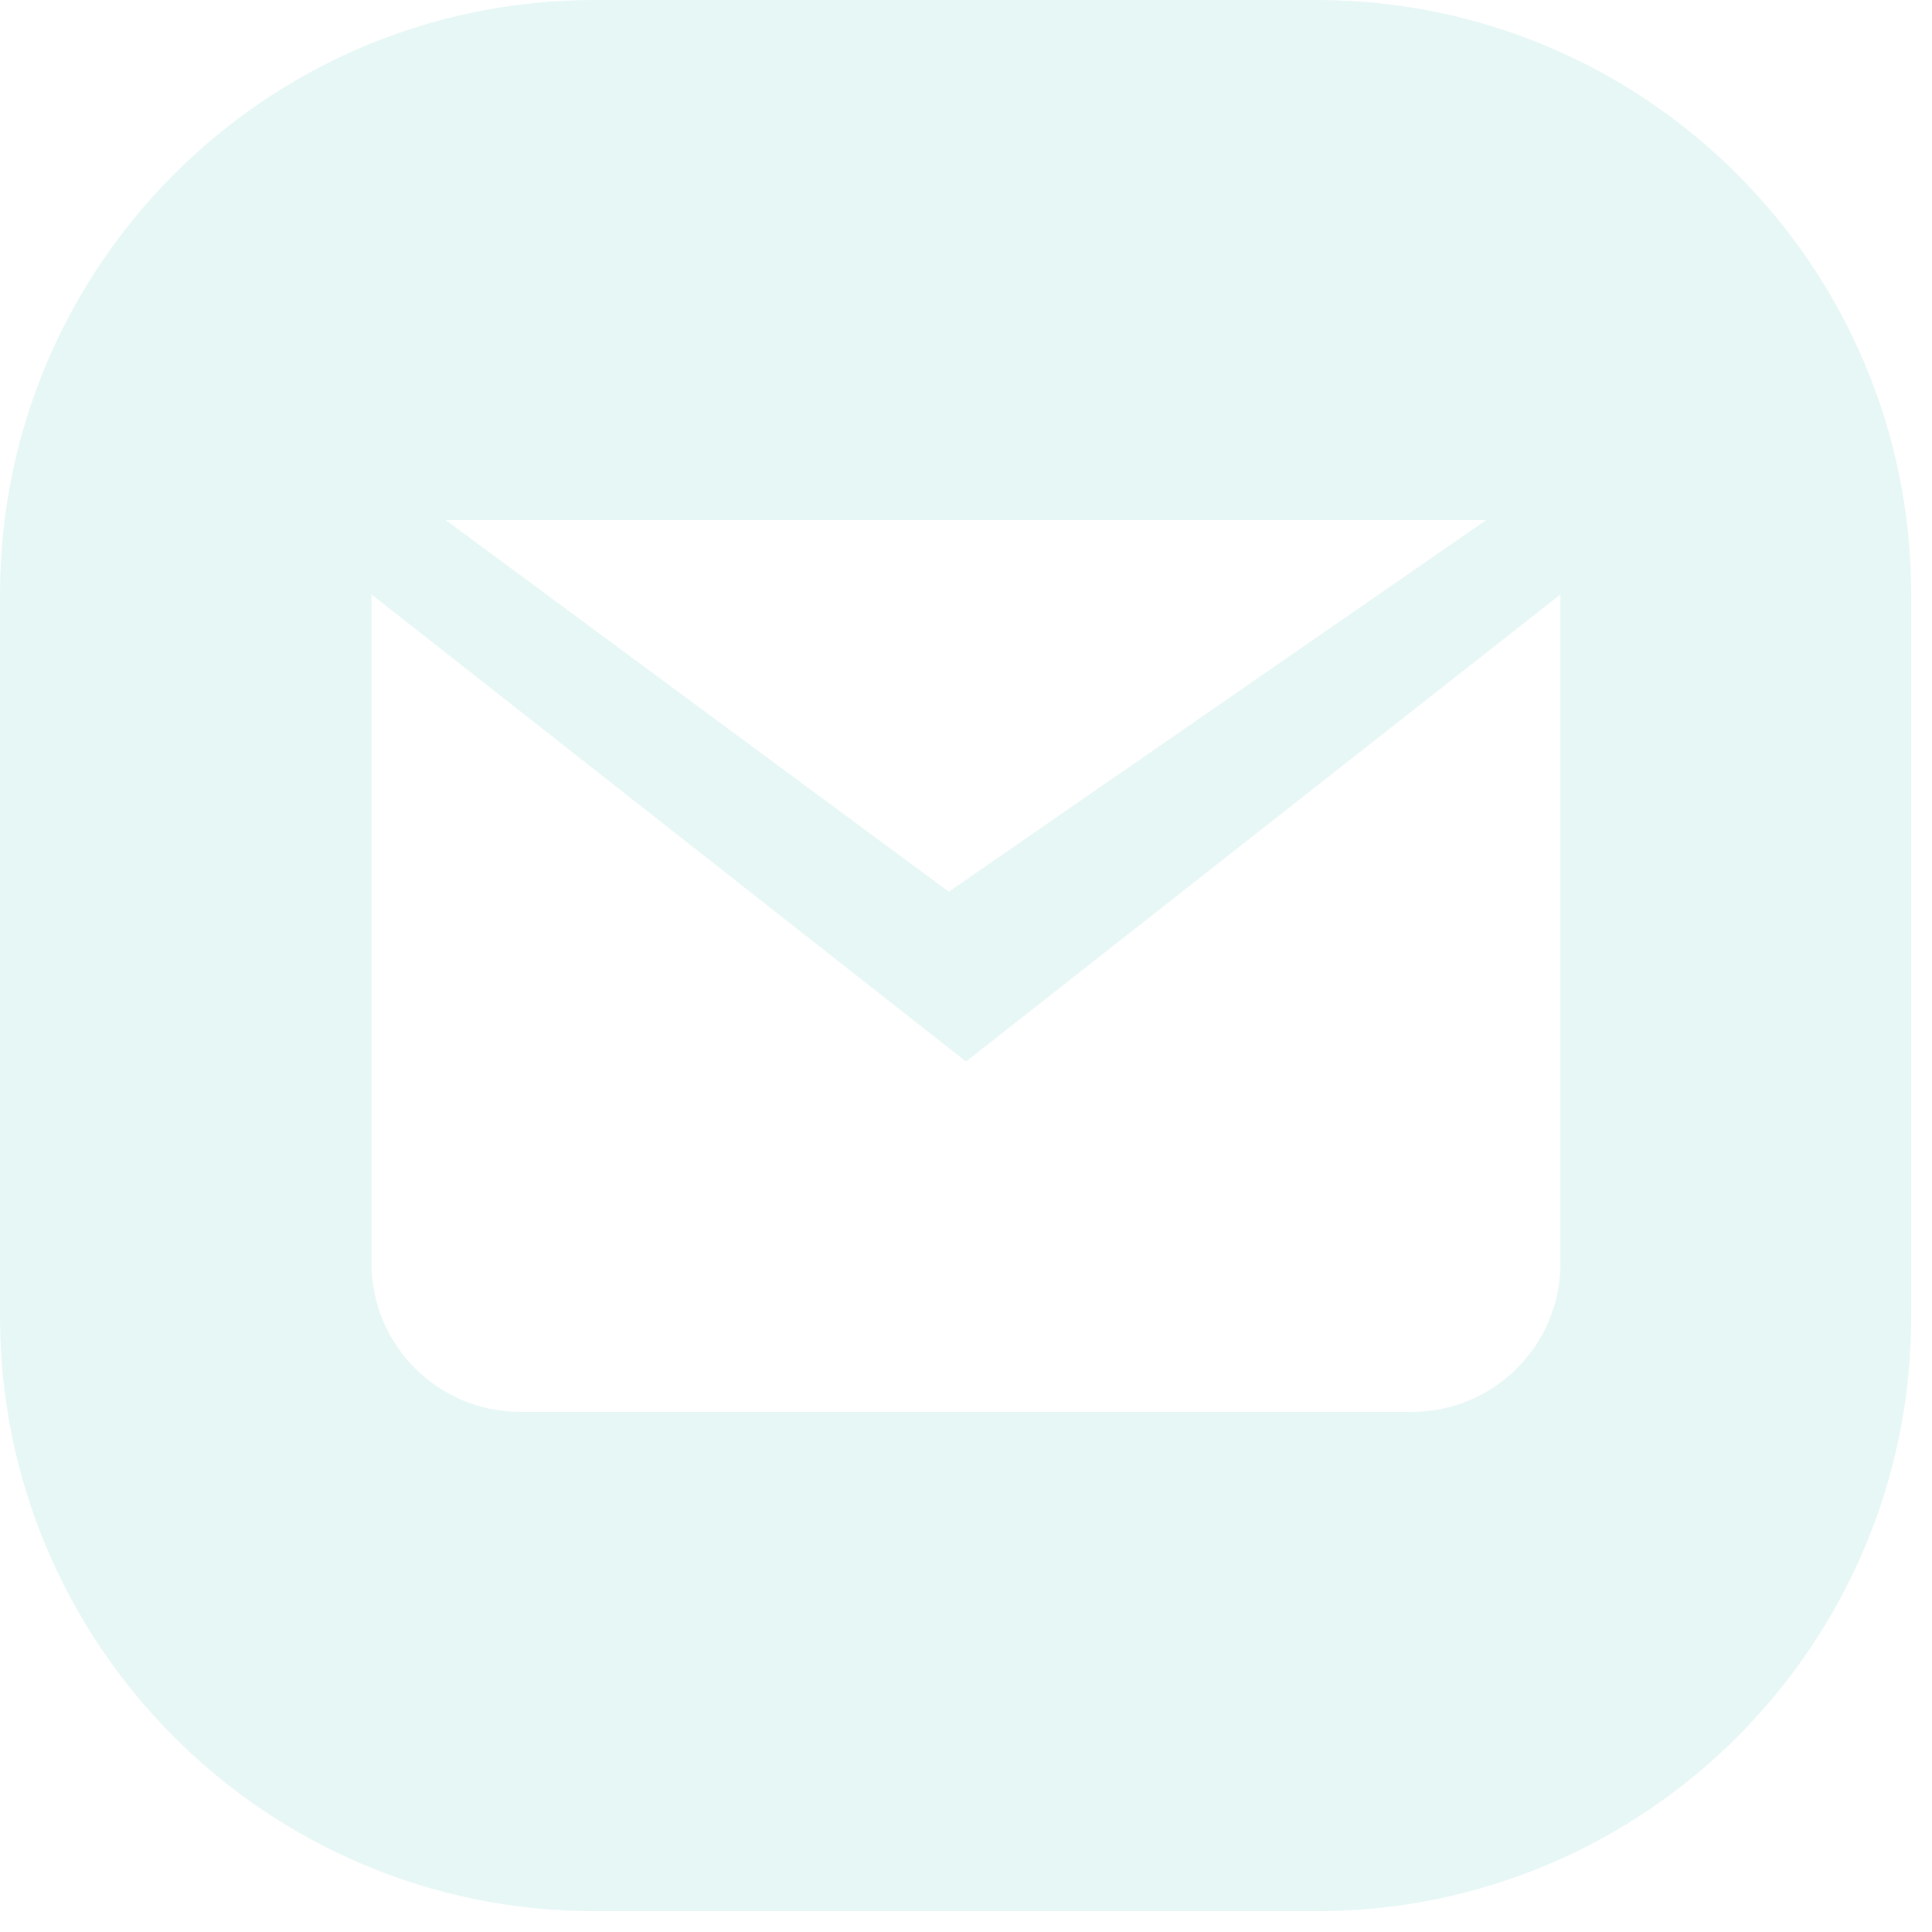
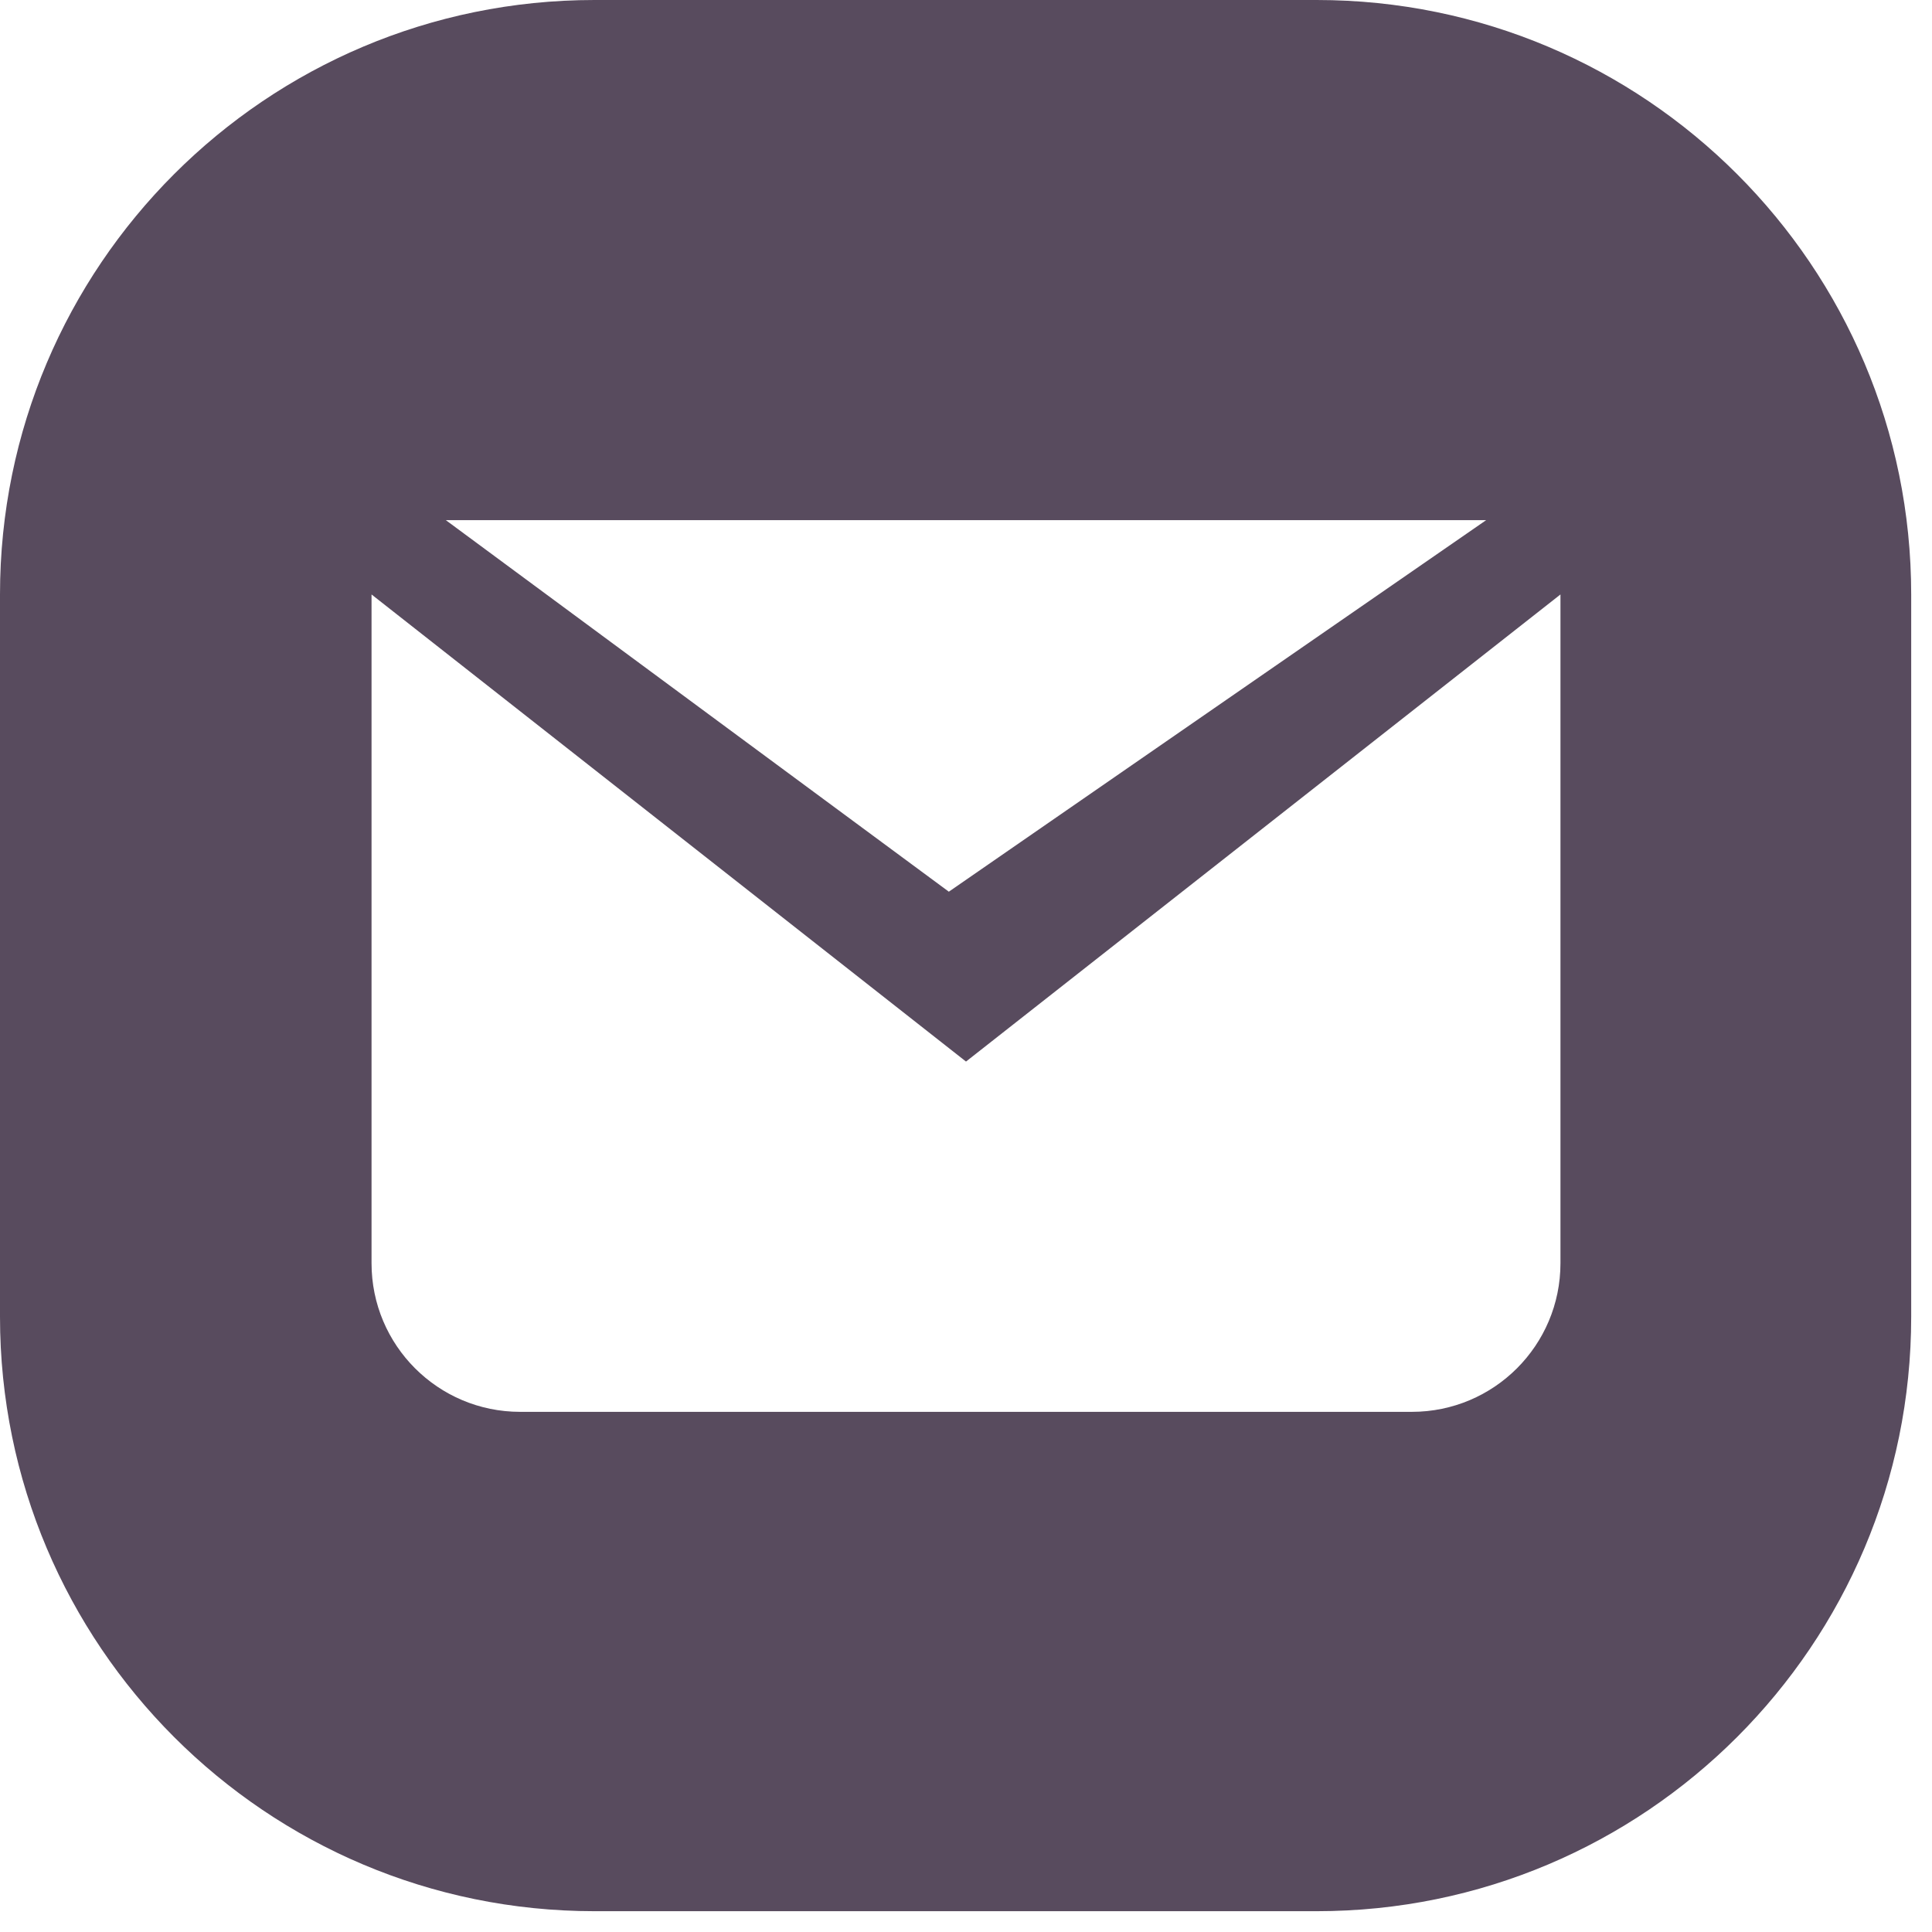
<svg xmlns="http://www.w3.org/2000/svg" width="26" height="26" viewBox="0 0 26 26" fill="none">
-   <path opacity="0.2" fill-rule="evenodd" clip-rule="evenodd" d="M0 8C0 3.582 3.582 0 8 0H17.72C22.138 0 25.72 3.582 25.72 8V17.72C25.72 22.138 22.138 25.72 17.72 25.72H8C3.582 25.72 0 22.138 0 17.72V8ZM5 17V8L13 14.286L21 8V17C21 18.105 20.105 19 19 19H7C5.895 19 5 18.105 5 17ZM6 7H20L12.769 12L6 7Z" fill="#87D9CE" />
+   <path fill-rule="evenodd" clip-rule="evenodd" d="M0 8C0 3.582 3.582 0 8 0H17.72C22.138 0 25.72 3.582 25.72 8V17.72C25.72 22.138 22.138 25.72 17.72 25.72H8C3.582 25.72 0 22.138 0 17.72V8ZM5 17V8L13 14.286L21 8V17C21 18.105 20.105 19 19 19H7C5.895 19 5 18.105 5 17ZM6 7H20L12.769 12L6 7Z" fill="#584B5E" />
</svg>
